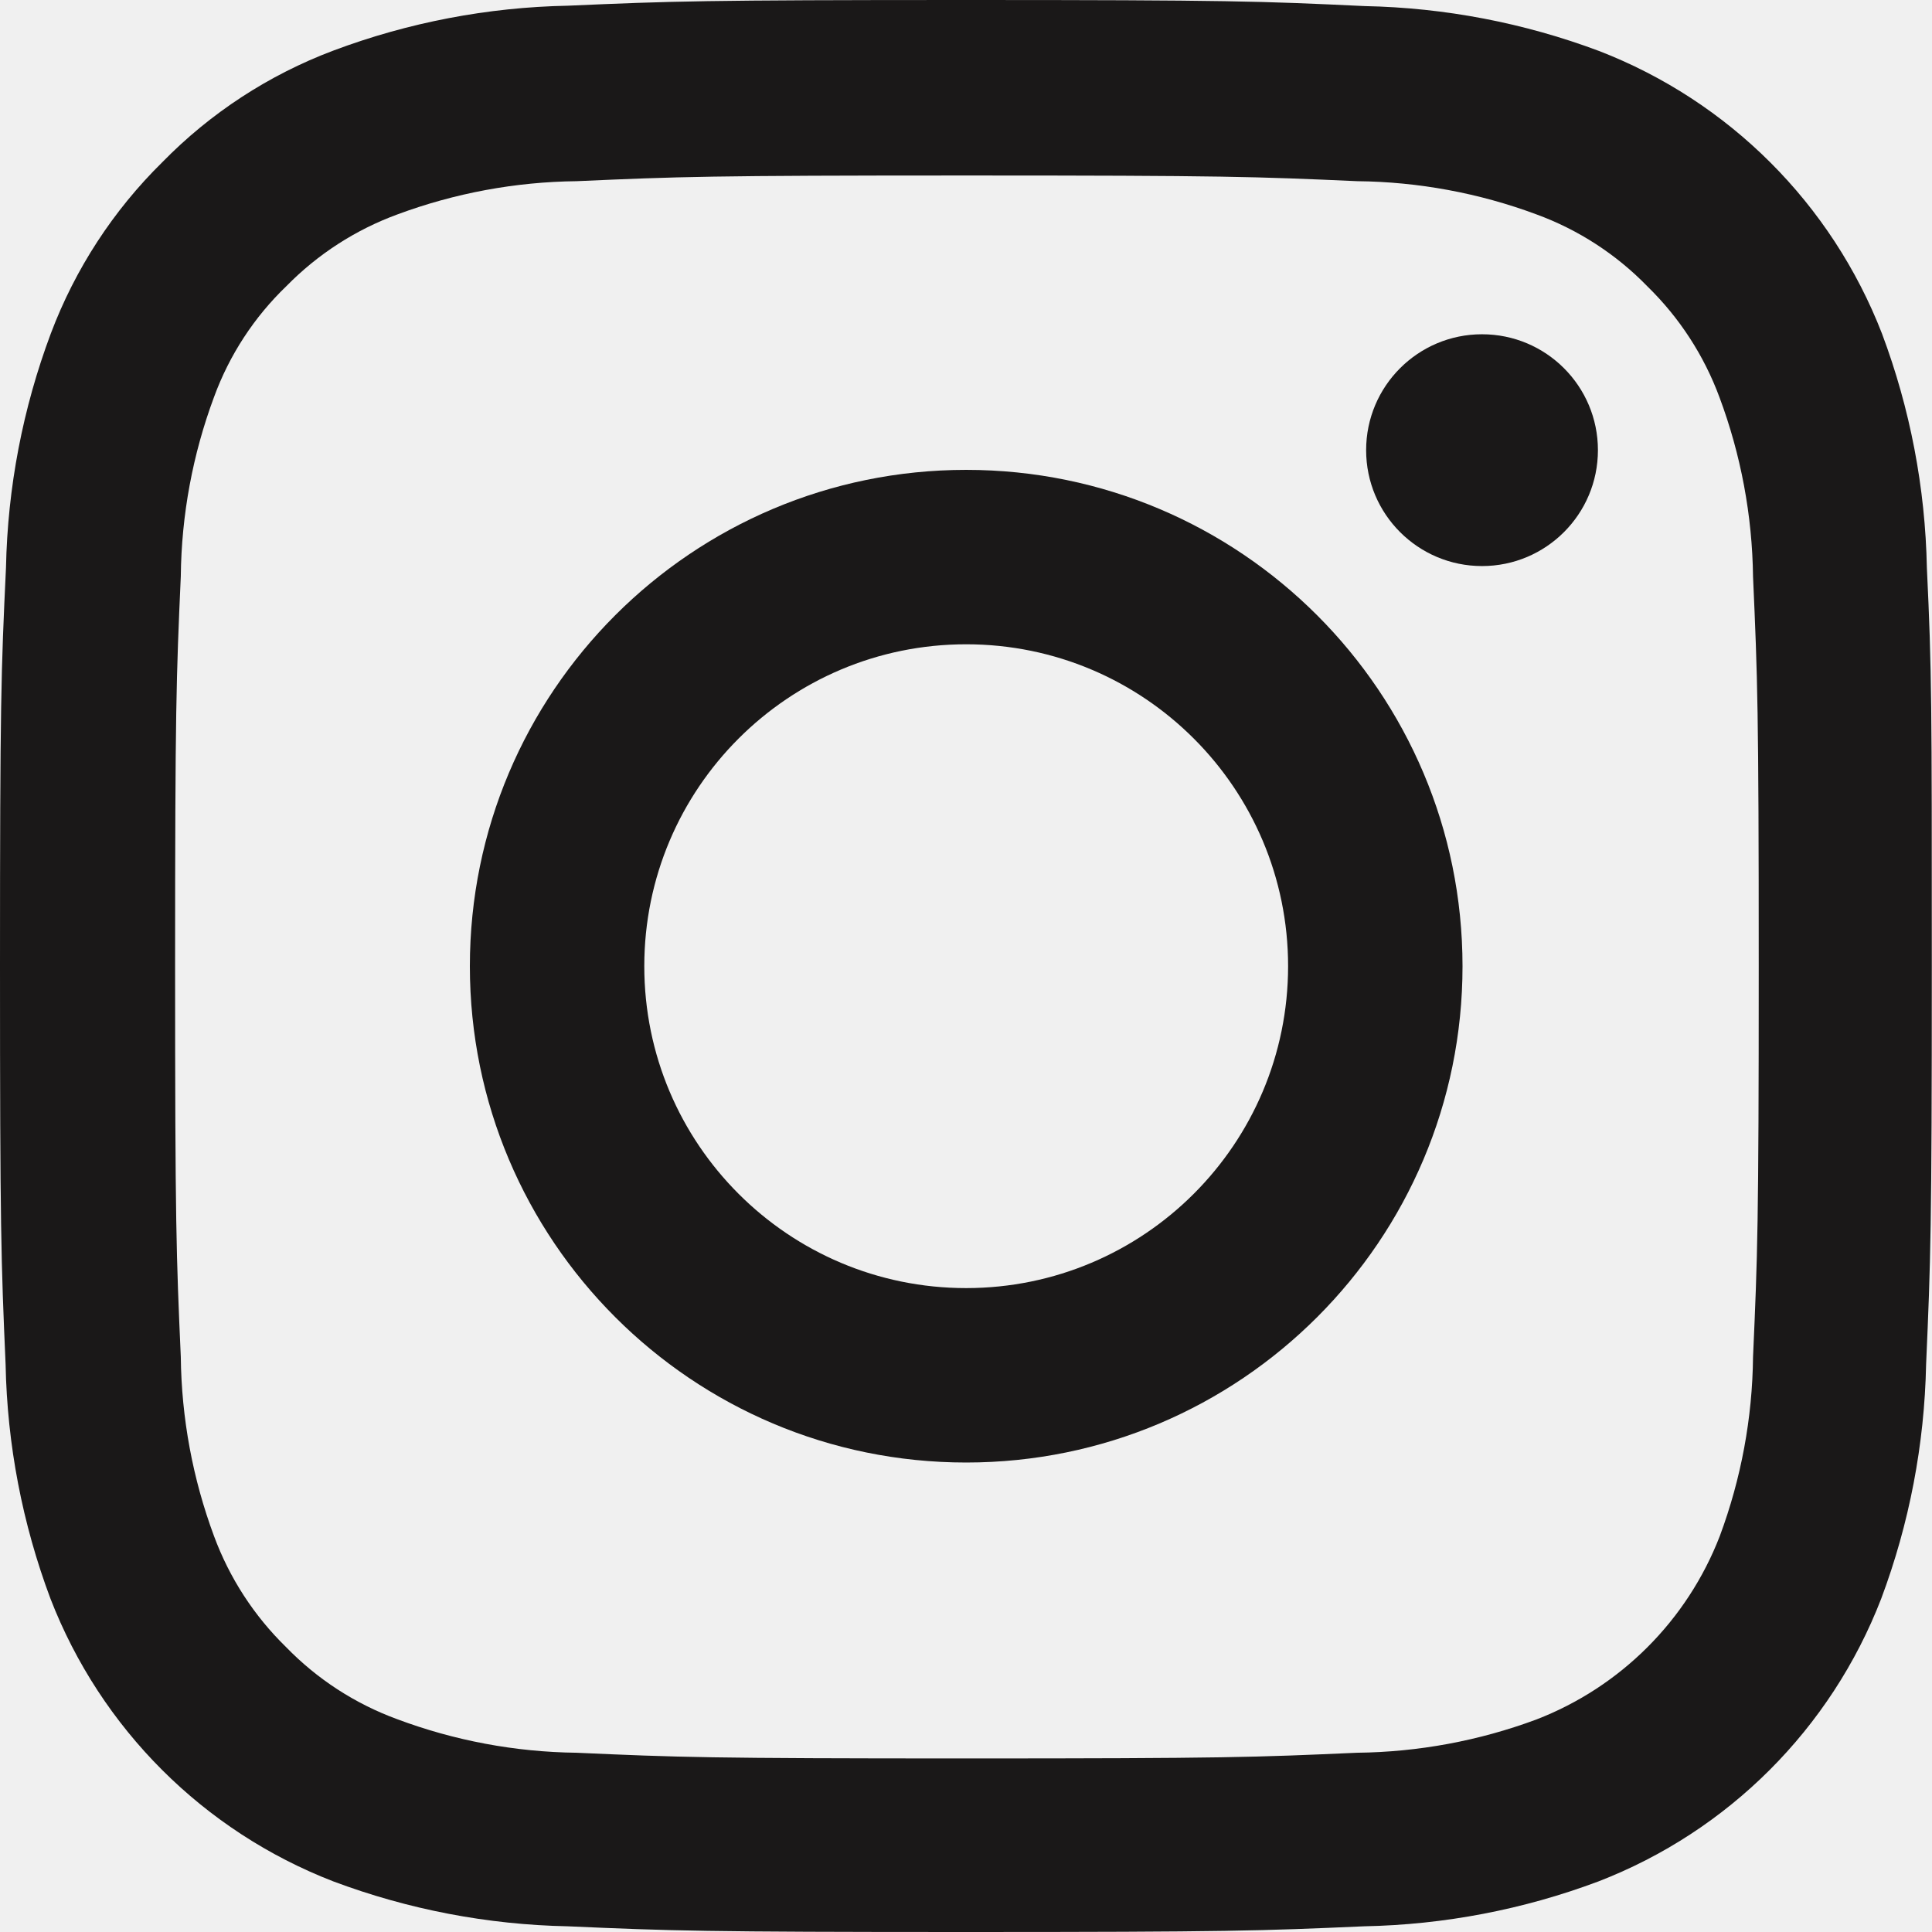
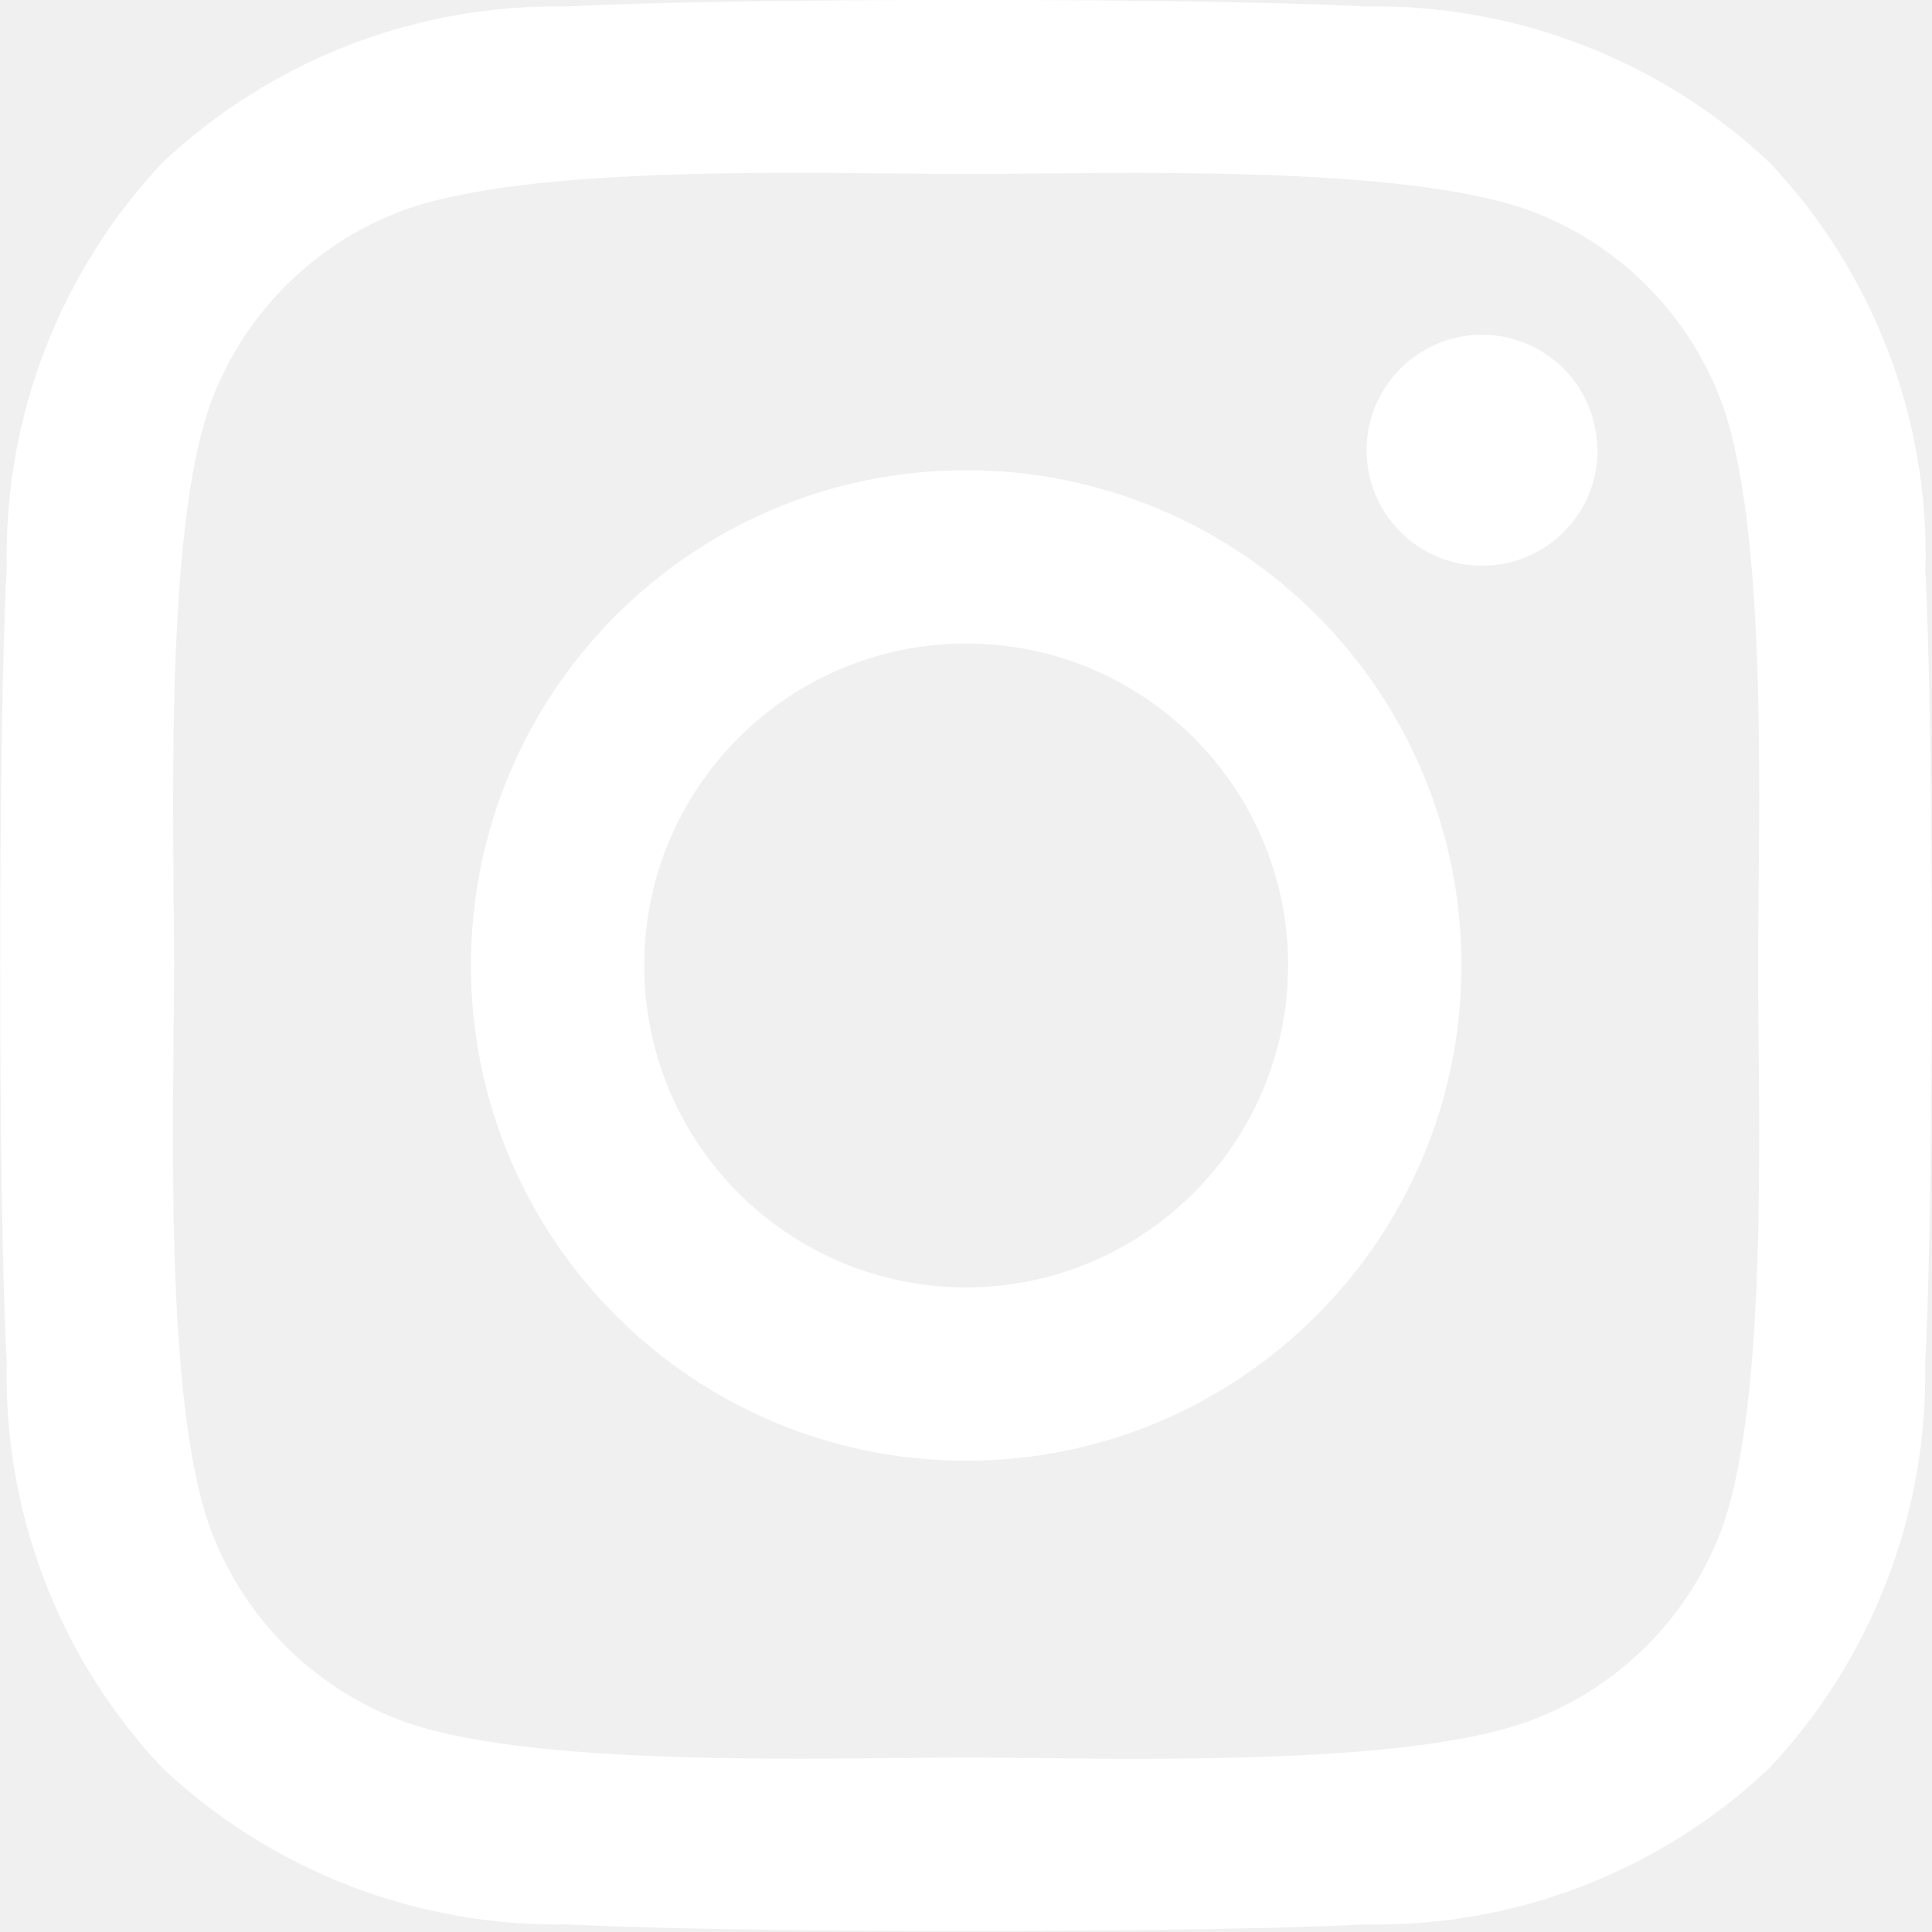
- <svg xmlns="http://www.w3.org/2000/svg" width="20" height="20.004" viewBox="0 0 20 20.004">
-   <defs>
-     <style>.a{fill:#1a1818;}</style>
-   </defs>
-   <g transform="translate(-0.449)">
-     <path class="a" d="M20.4,5.881a7.31,7.31,0,0,0-.465-2.427A5.124,5.124,0,0,0,17.006.528,7.328,7.328,0,0,0,14.579.063C13.508.012,13.168,0,10.452,0S7.4.012,6.33.059A7.312,7.312,0,0,0,3.9.524,4.881,4.881,0,0,0,2.129,1.68,4.925,4.925,0,0,0,.976,3.451,7.329,7.329,0,0,0,.511,5.877C.46,6.948.449,7.288.449,10S.46,13.06.507,14.127a7.309,7.309,0,0,0,.465,2.427A5.123,5.123,0,0,0,3.9,19.48a7.329,7.329,0,0,0,2.427.465c1.067.047,1.407.059,4.123.059s3.056-.012,4.123-.059A7.308,7.308,0,0,0,17,19.48a5.117,5.117,0,0,0,2.927-2.927,7.334,7.334,0,0,0,.465-2.427c.047-1.067.059-1.407.059-4.123s0-3.056-.051-4.123Zm-1.8,8.167a5.483,5.483,0,0,1-.344,1.856,3.318,3.318,0,0,1-1.9,1.9,5.5,5.5,0,0,1-1.856.344c-1.055.047-1.372.059-4.041.059s-2.989-.012-4.041-.059A5.48,5.48,0,0,1,4.56,17.8a3.078,3.078,0,0,1-1.149-.746,3.11,3.11,0,0,1-.746-1.149,5.5,5.5,0,0,1-.344-1.856c-.047-1.055-.059-1.372-.059-4.041s.012-2.989.059-4.041a5.48,5.48,0,0,1,.344-1.856,3.04,3.04,0,0,1,.75-1.149A3.105,3.105,0,0,1,4.564,2.22,5.506,5.506,0,0,1,6.42,1.876c1.055-.047,1.372-.059,4.041-.059s2.989.012,4.041.059a5.483,5.483,0,0,1,1.856.344,3.076,3.076,0,0,1,1.149.746,3.109,3.109,0,0,1,.746,1.149A5.505,5.505,0,0,1,18.6,5.971c.047,1.055.059,1.372.059,4.041s-.012,2.982-.059,4.037Zm0,0" transform="translate(0 0)" />
-     <path class="a" d="M130.088,124.5a5.139,5.139,0,1,0,5.139,5.139A5.14,5.14,0,0,0,130.088,124.5Zm0,8.472a3.333,3.333,0,1,1,3.333-3.333A3.334,3.334,0,0,1,130.088,132.972Zm0,0" transform="translate(-119.635 -119.635)" />
-     <path class="a" d="M364.849,89.8a1.2,1.2,0,1,1-1.2-1.2A1.2,1.2,0,0,1,364.849,89.8Zm0,0" transform="translate(-347.855 -85.139)" />
-   </g>
+ <svg xmlns="http://www.w3.org/2000/svg" width="22.03" height="22.026" viewBox="0 0 22.03 22.026">
+   <path id="Icon_awesome-instagram" data-name="Icon awesome-instagram" d="M11.012,7.6a5.647,5.647,0,1,0,5.647,5.647A5.638,5.638,0,0,0,11.012,7.6Zm0,9.318a3.671,3.671,0,1,1,3.671-3.671,3.678,3.678,0,0,1-3.671,3.671Zm7.2-9.549A1.317,1.317,0,1,1,16.89,6.055,1.314,1.314,0,0,1,18.208,7.372Zm3.74,1.337a6.518,6.518,0,0,0-1.779-4.615,6.561,6.561,0,0,0-4.615-1.779c-1.818-.1-7.269-.1-9.087,0A6.552,6.552,0,0,0,1.851,4.089,6.54,6.54,0,0,0,.072,8.7c-.1,1.818-.1,7.269,0,9.087a6.518,6.518,0,0,0,1.779,4.615,6.569,6.569,0,0,0,4.615,1.779c1.818.1,7.269.1,9.087,0a6.518,6.518,0,0,0,4.615-1.779,6.561,6.561,0,0,0,1.779-4.615c.1-1.818.1-7.264,0-9.082ZM19.6,19.743A3.717,3.717,0,0,1,17.5,21.837c-1.45.575-4.89.442-6.492.442s-5.047.128-6.492-.442a3.717,3.717,0,0,1-2.094-2.094c-.575-1.45-.442-4.89-.442-6.492S1.856,8.2,2.426,6.758A3.717,3.717,0,0,1,4.52,4.664c1.45-.575,4.89-.442,6.492-.442s5.047-.128,6.492.442A3.717,3.717,0,0,1,19.6,6.758c.575,1.45.442,4.89.442,6.492S20.174,18.3,19.6,19.743Z" transform="translate(0.005 -2.238)" fill="#fff" />
</svg>
